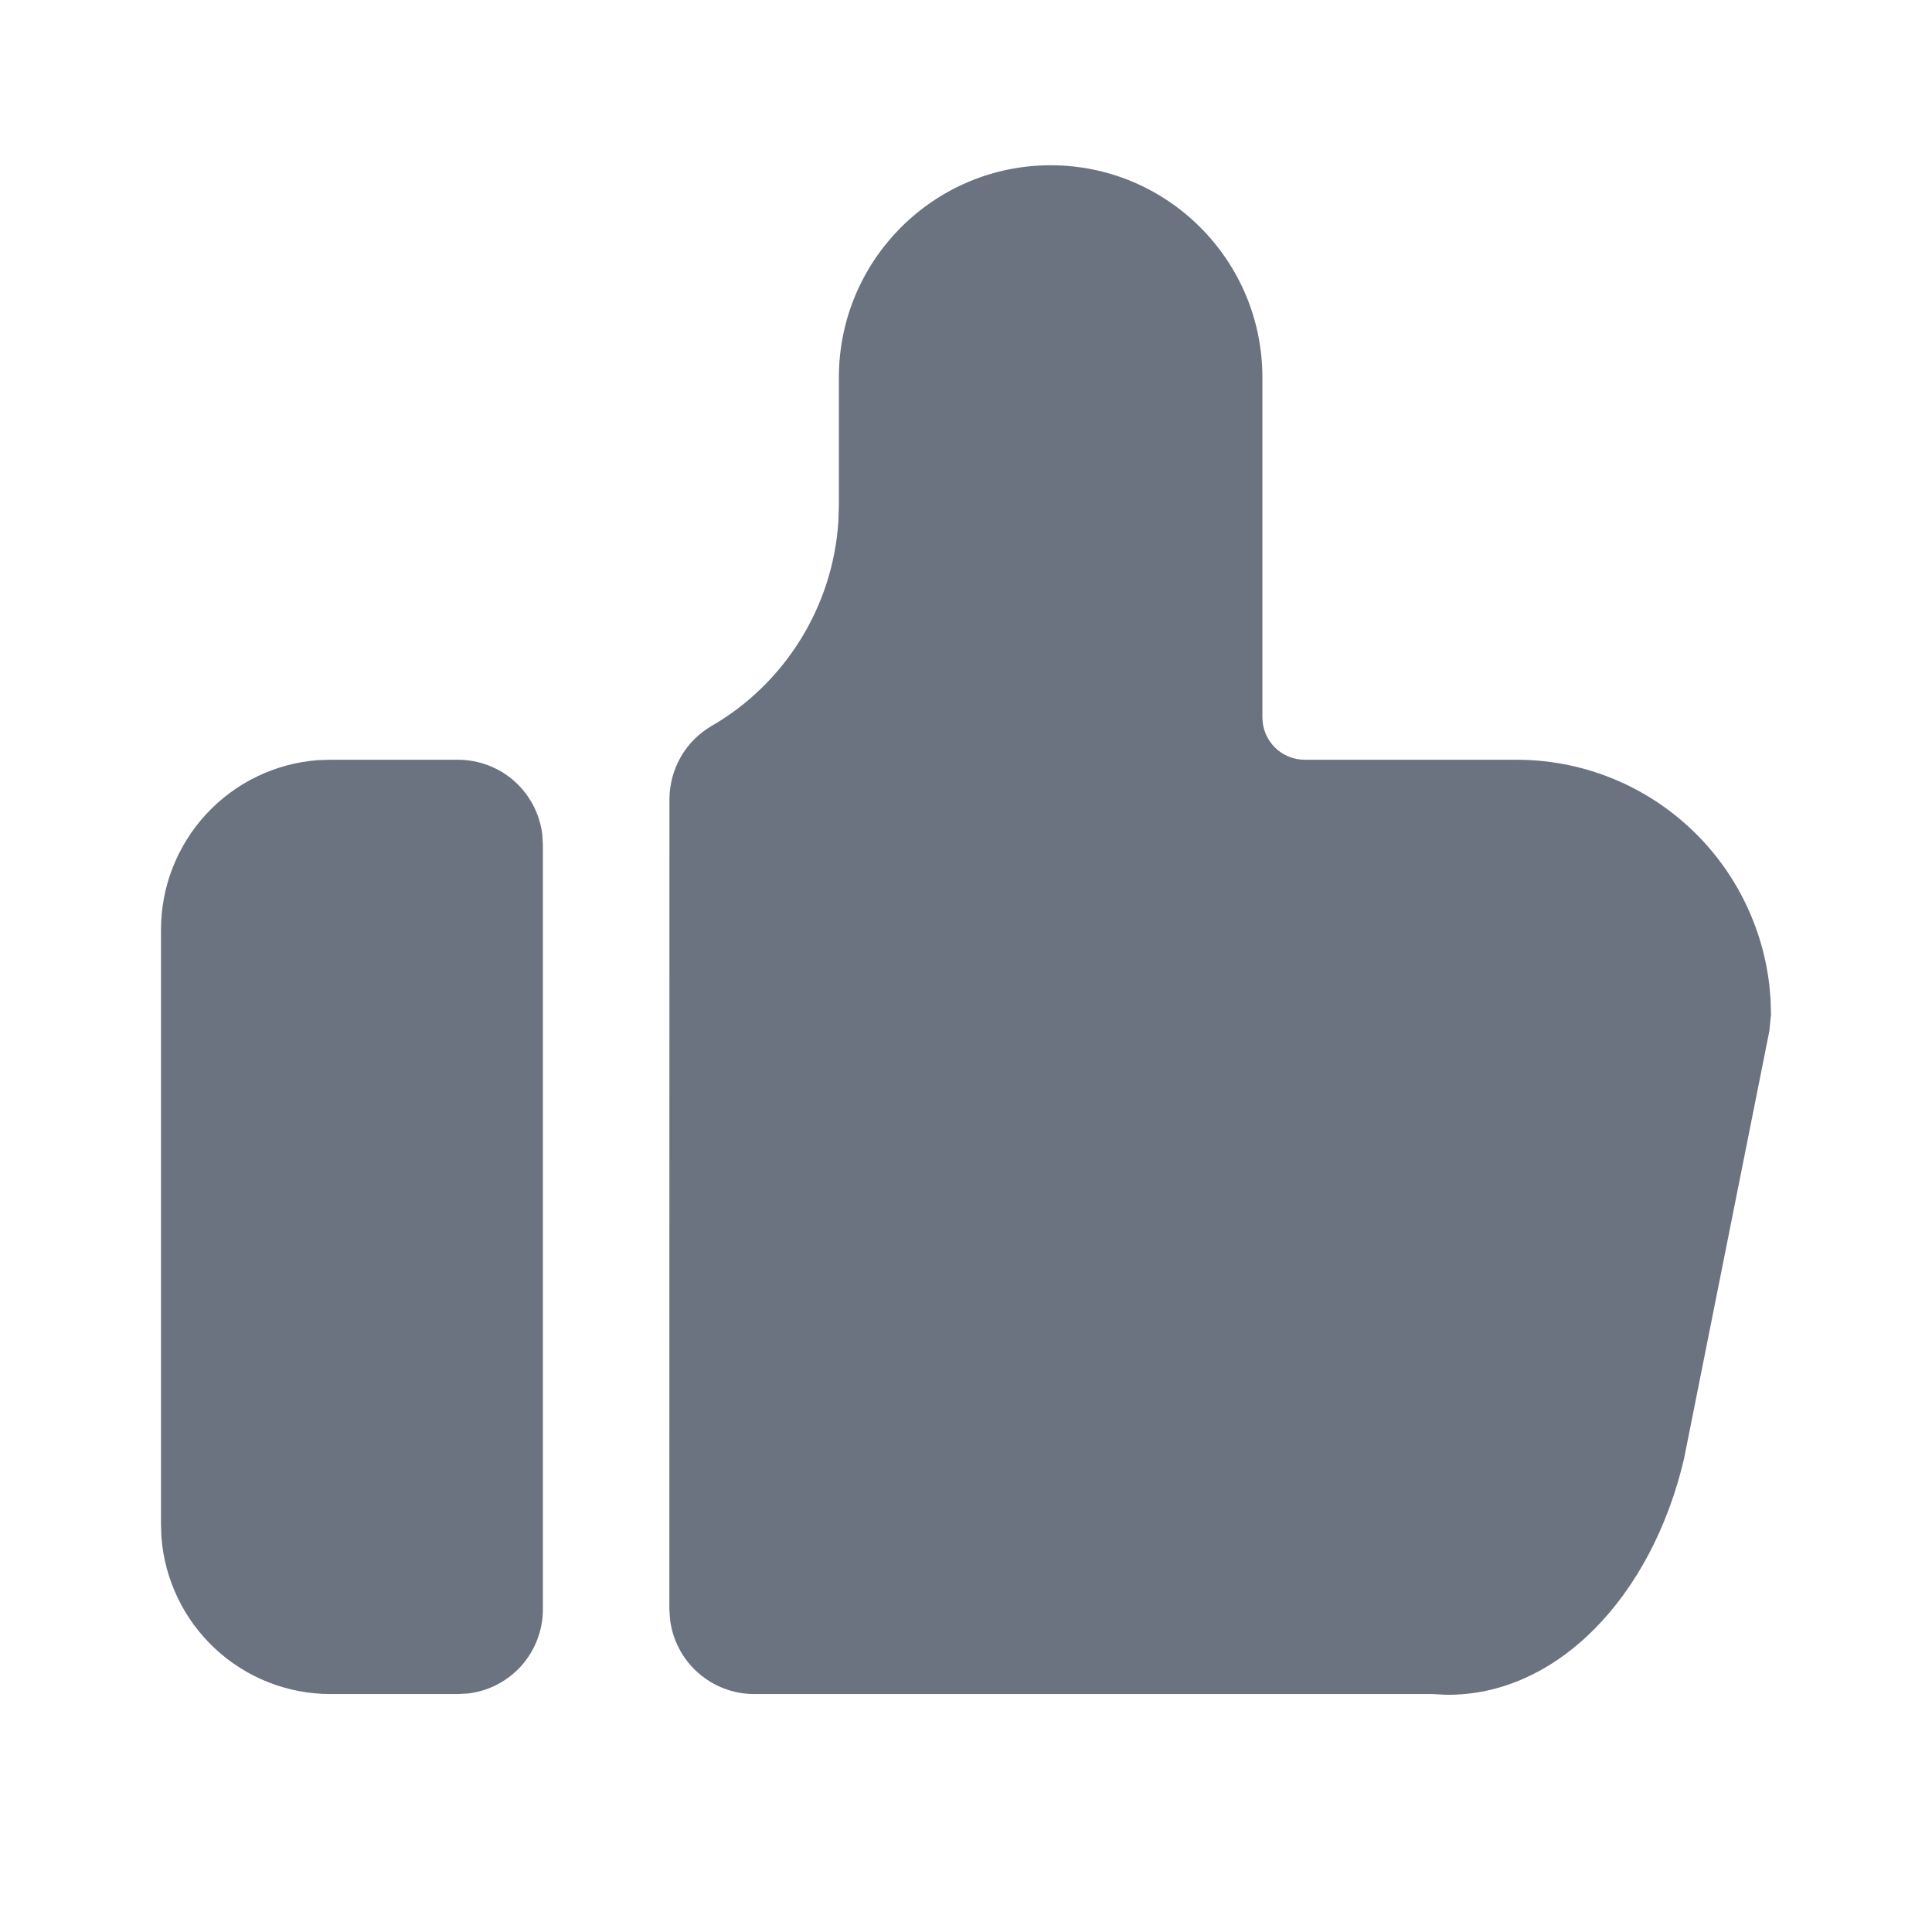
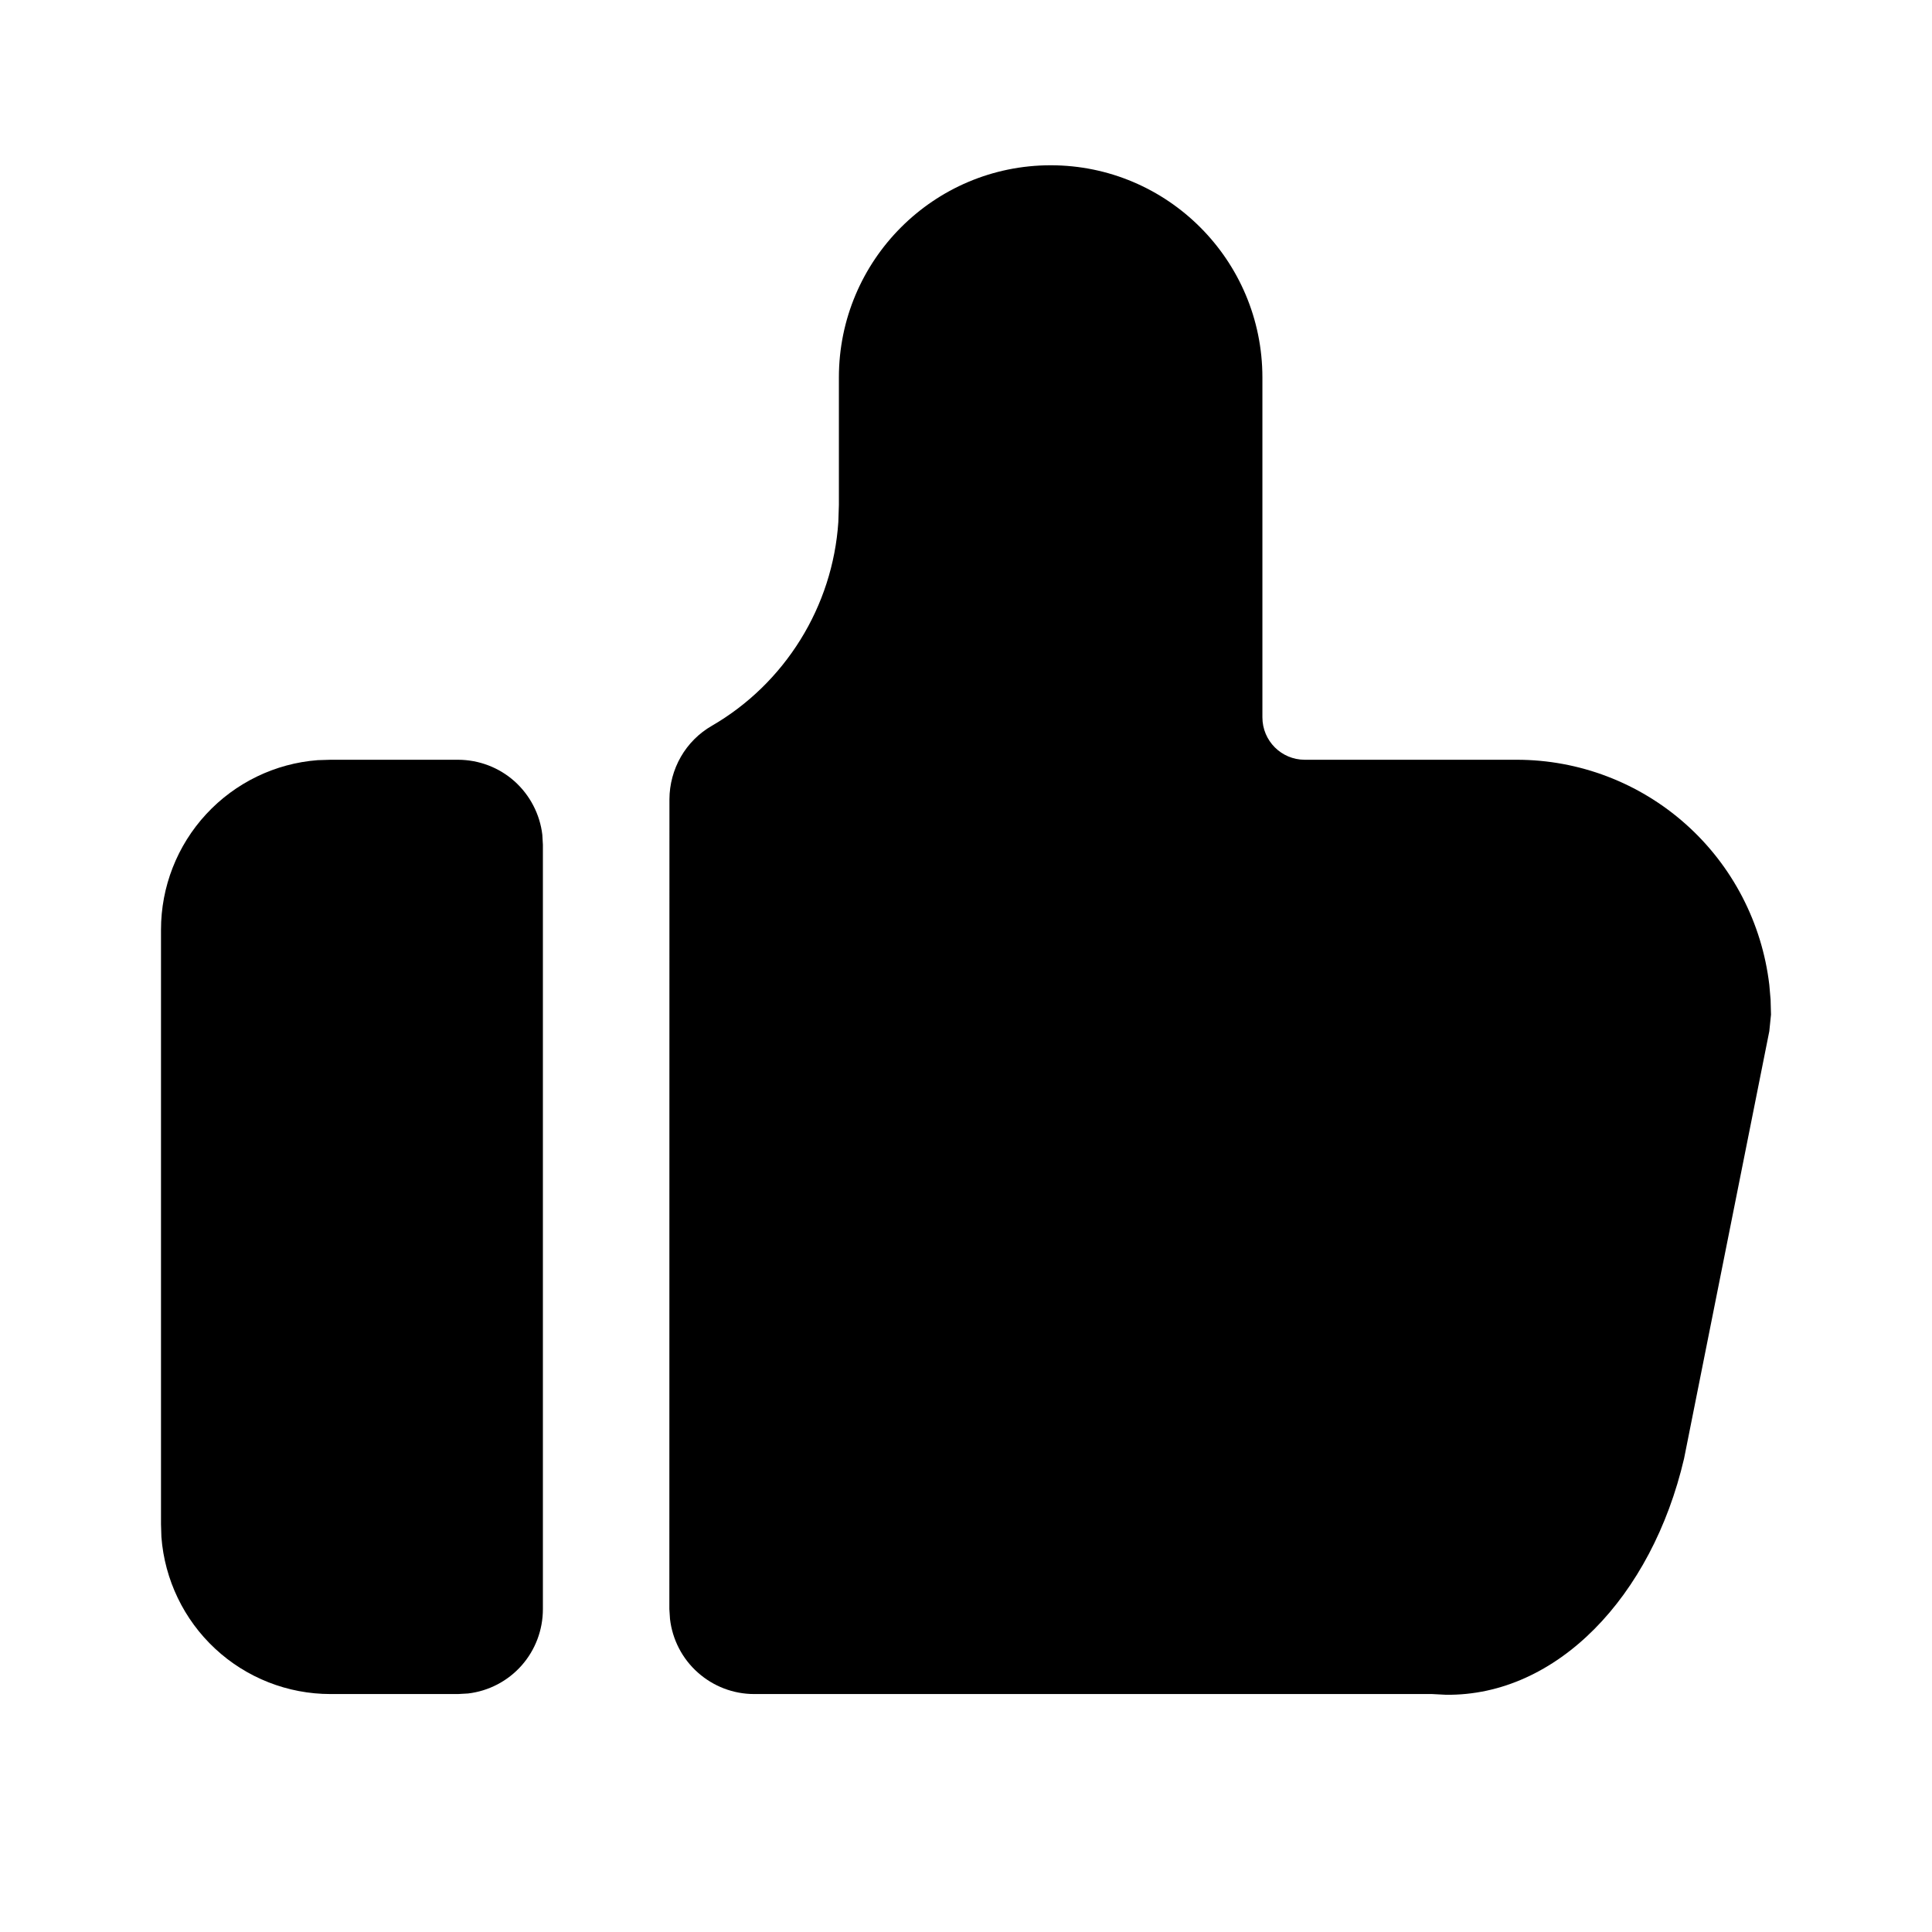
<svg xmlns="http://www.w3.org/2000/svg" width="24" height="24" viewBox="0 0 24 24" fill="none">
-   <path d="M13.052 2.053C14.504 2.053 15.682 3.234 15.682 4.689V8.911C15.682 9.202 15.917 9.438 16.208 9.438H18.842C19.616 9.438 20.363 9.723 20.941 10.238C21.52 10.754 21.888 11.464 21.979 12.234L21.995 12.418L22 12.604L21.979 12.81L20.92 18.119C20.519 19.835 19.339 21.07 17.962 21.053L17.789 21.044H9.368C9.11 21.044 8.862 20.949 8.669 20.777C8.476 20.606 8.353 20.369 8.323 20.112L8.315 19.989L8.316 9.928C8.317 9.743 8.366 9.561 8.458 9.401C8.55 9.241 8.683 9.108 8.843 9.016C9.292 8.756 9.669 8.388 9.943 7.947C10.217 7.506 10.379 7.005 10.414 6.486L10.421 6.273V4.689C10.421 3.234 11.599 2.053 13.052 2.053Z" fill="#6B7280" />
-   <path d="M5.691 9.438C5.949 9.439 6.198 9.533 6.391 9.705C6.583 9.877 6.707 10.114 6.737 10.37L6.744 10.493V19.989C6.744 20.248 6.65 20.497 6.479 20.69C6.307 20.884 6.07 21.007 5.814 21.037L5.691 21.044H4.105C3.574 21.044 3.062 20.843 2.673 20.481C2.284 20.12 2.045 19.623 2.005 19.093L2 18.934V11.549C2 11.017 2.2 10.504 2.562 10.113C2.923 9.723 3.418 9.483 3.947 9.443L4.105 9.438H5.691Z" fill="#6B7280" />
+   <path d="M13.052 2.053C14.504 2.053 15.682 3.234 15.682 4.689V8.911C15.682 9.202 15.917 9.438 16.208 9.438H18.842C19.616 9.438 20.363 9.723 20.941 10.238C21.52 10.754 21.888 11.464 21.979 12.234L21.995 12.418L22 12.604L21.979 12.81L20.92 18.119C20.519 19.835 19.339 21.07 17.962 21.053L17.789 21.044H9.368C9.11 21.044 8.862 20.949 8.669 20.777C8.476 20.606 8.353 20.369 8.323 20.112L8.315 19.989L8.316 9.928C8.317 9.743 8.366 9.561 8.458 9.401C8.55 9.241 8.683 9.108 8.843 9.016C9.292 8.756 9.669 8.388 9.943 7.947C10.217 7.506 10.379 7.005 10.414 6.486L10.421 6.273V4.689C10.421 3.234 11.599 2.053 13.052 2.053Z" fill="black" />
+   <path d="M5.691 9.438C5.949 9.439 6.198 9.533 6.391 9.705C6.583 9.877 6.707 10.114 6.737 10.37L6.744 10.493V19.989C6.744 20.248 6.65 20.497 6.479 20.69C6.307 20.884 6.07 21.007 5.814 21.037L5.691 21.044H4.105C3.574 21.044 3.062 20.843 2.673 20.481C2.284 20.12 2.045 19.623 2.005 19.093L2 18.934V11.549C2 11.017 2.2 10.504 2.562 10.113C2.923 9.723 3.418 9.483 3.947 9.443L4.105 9.438H5.691Z" fill="black" />
</svg>
